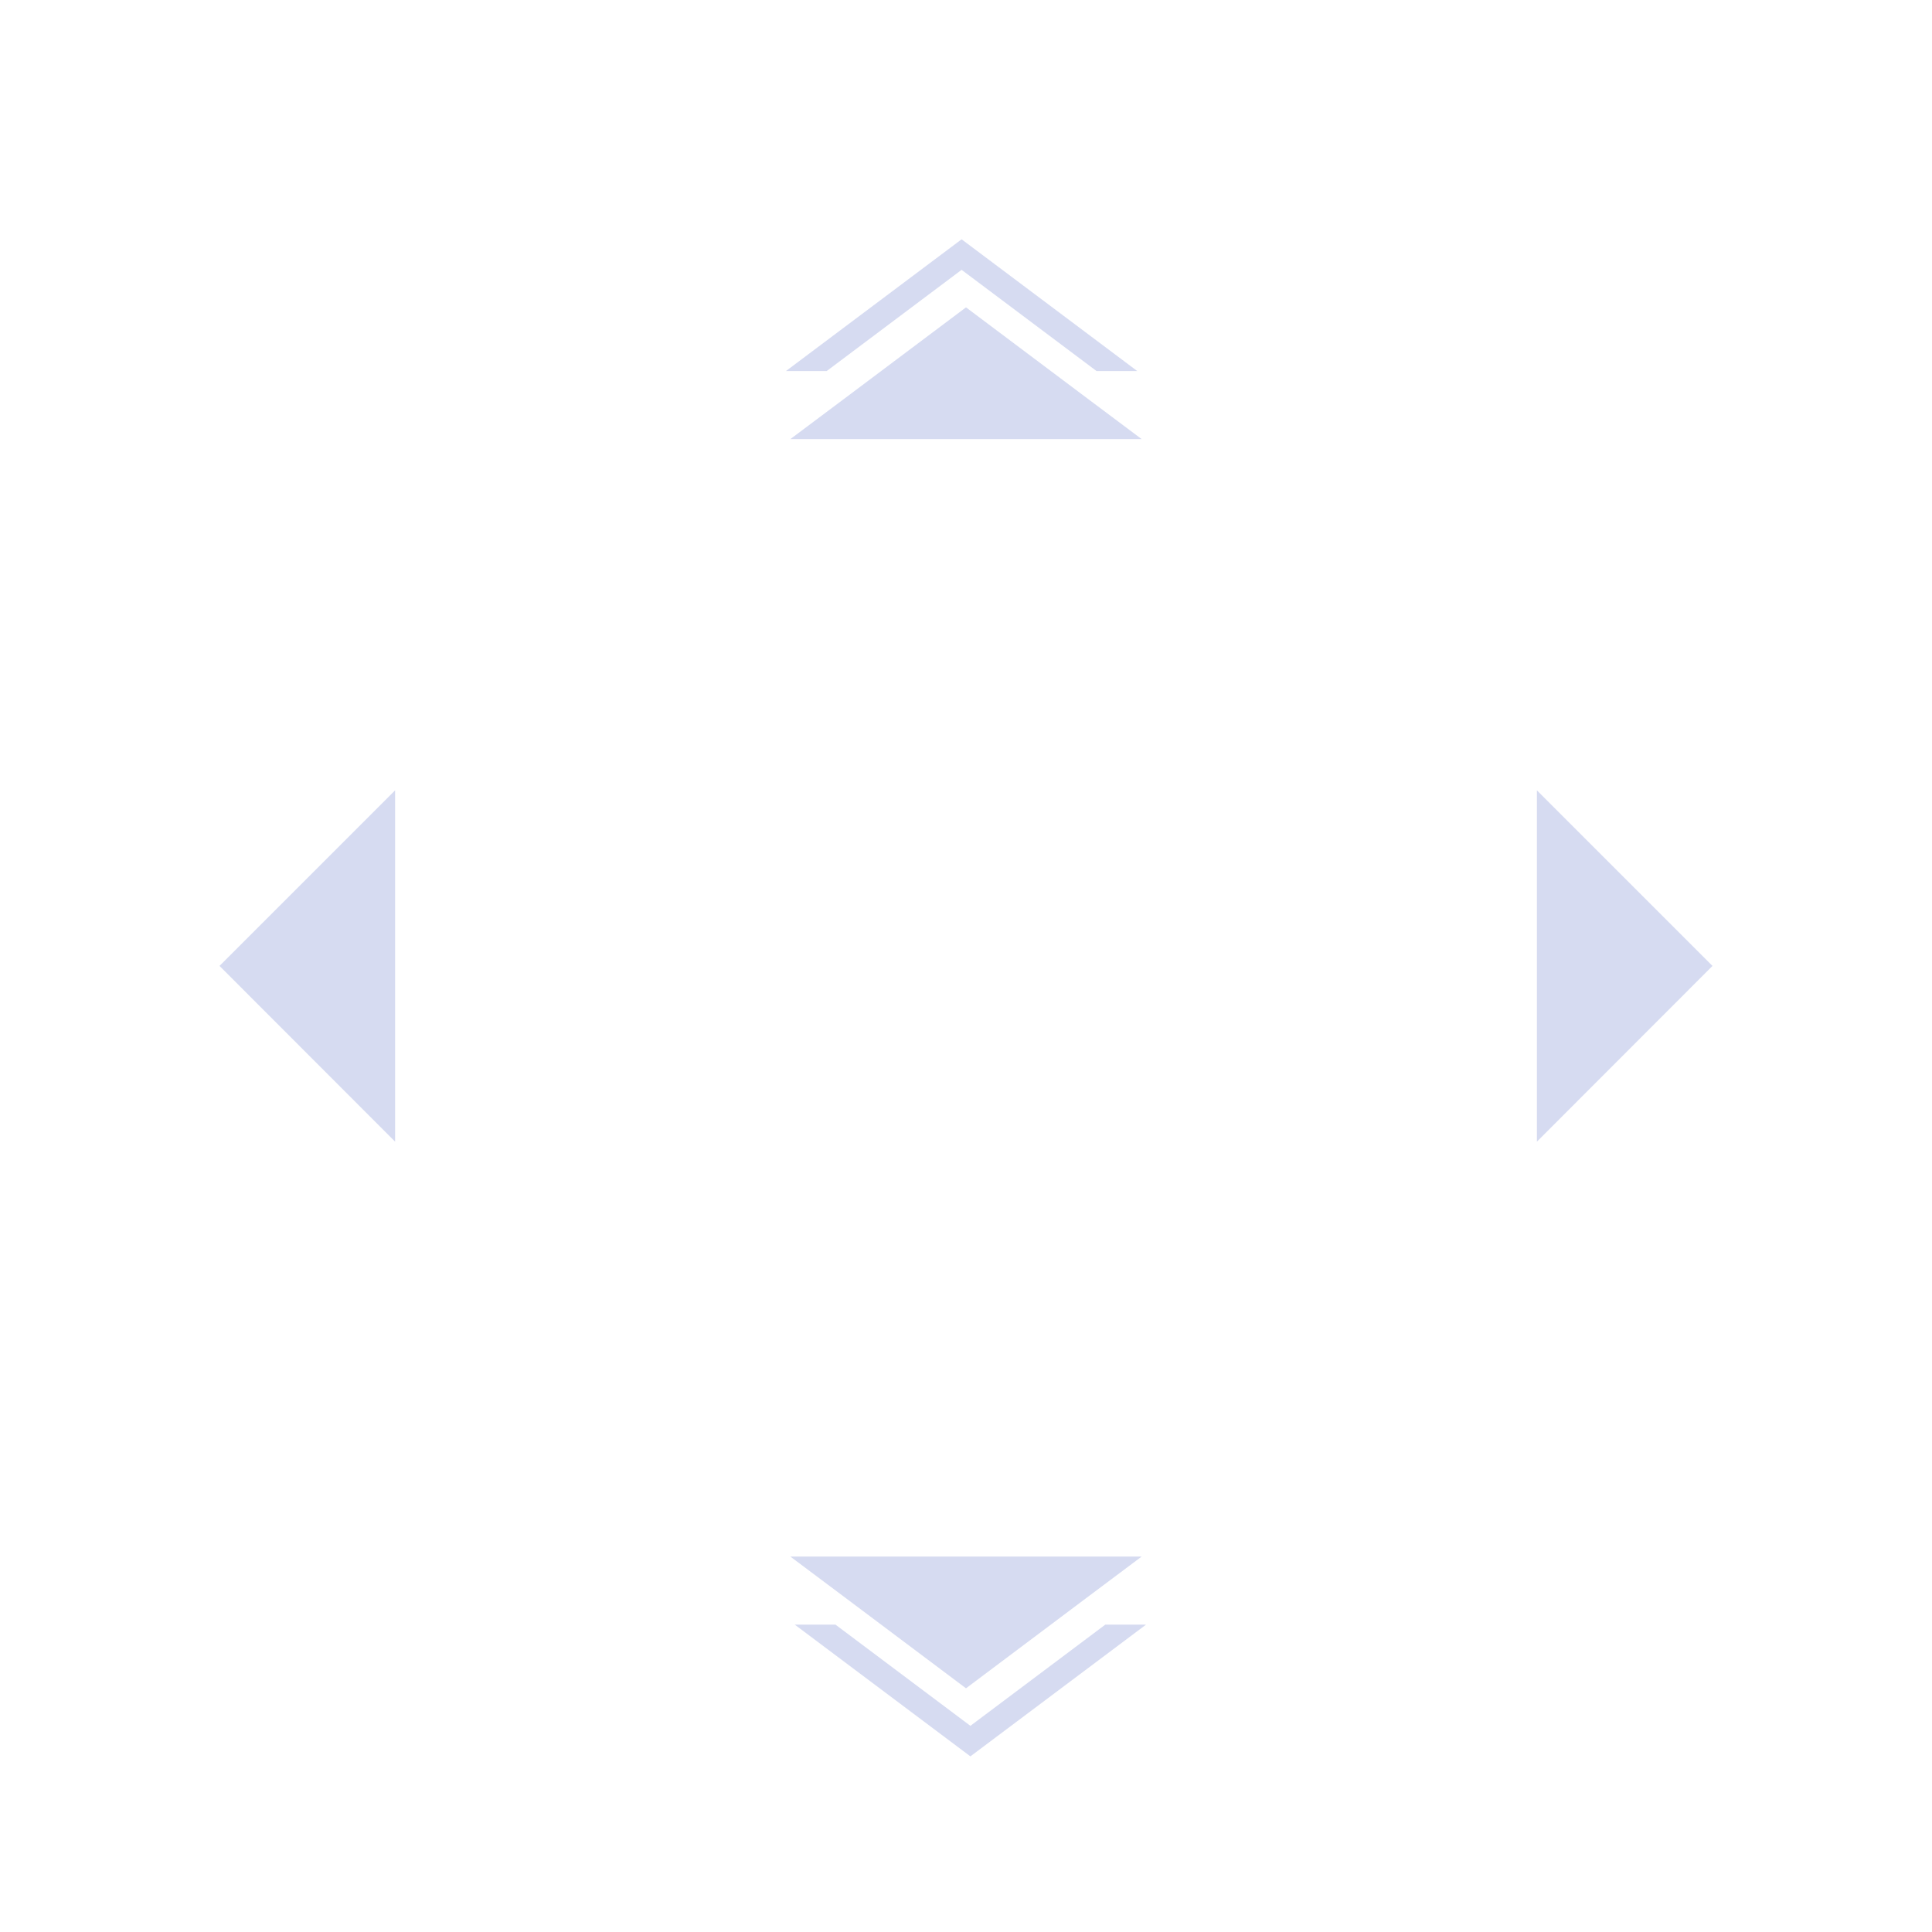
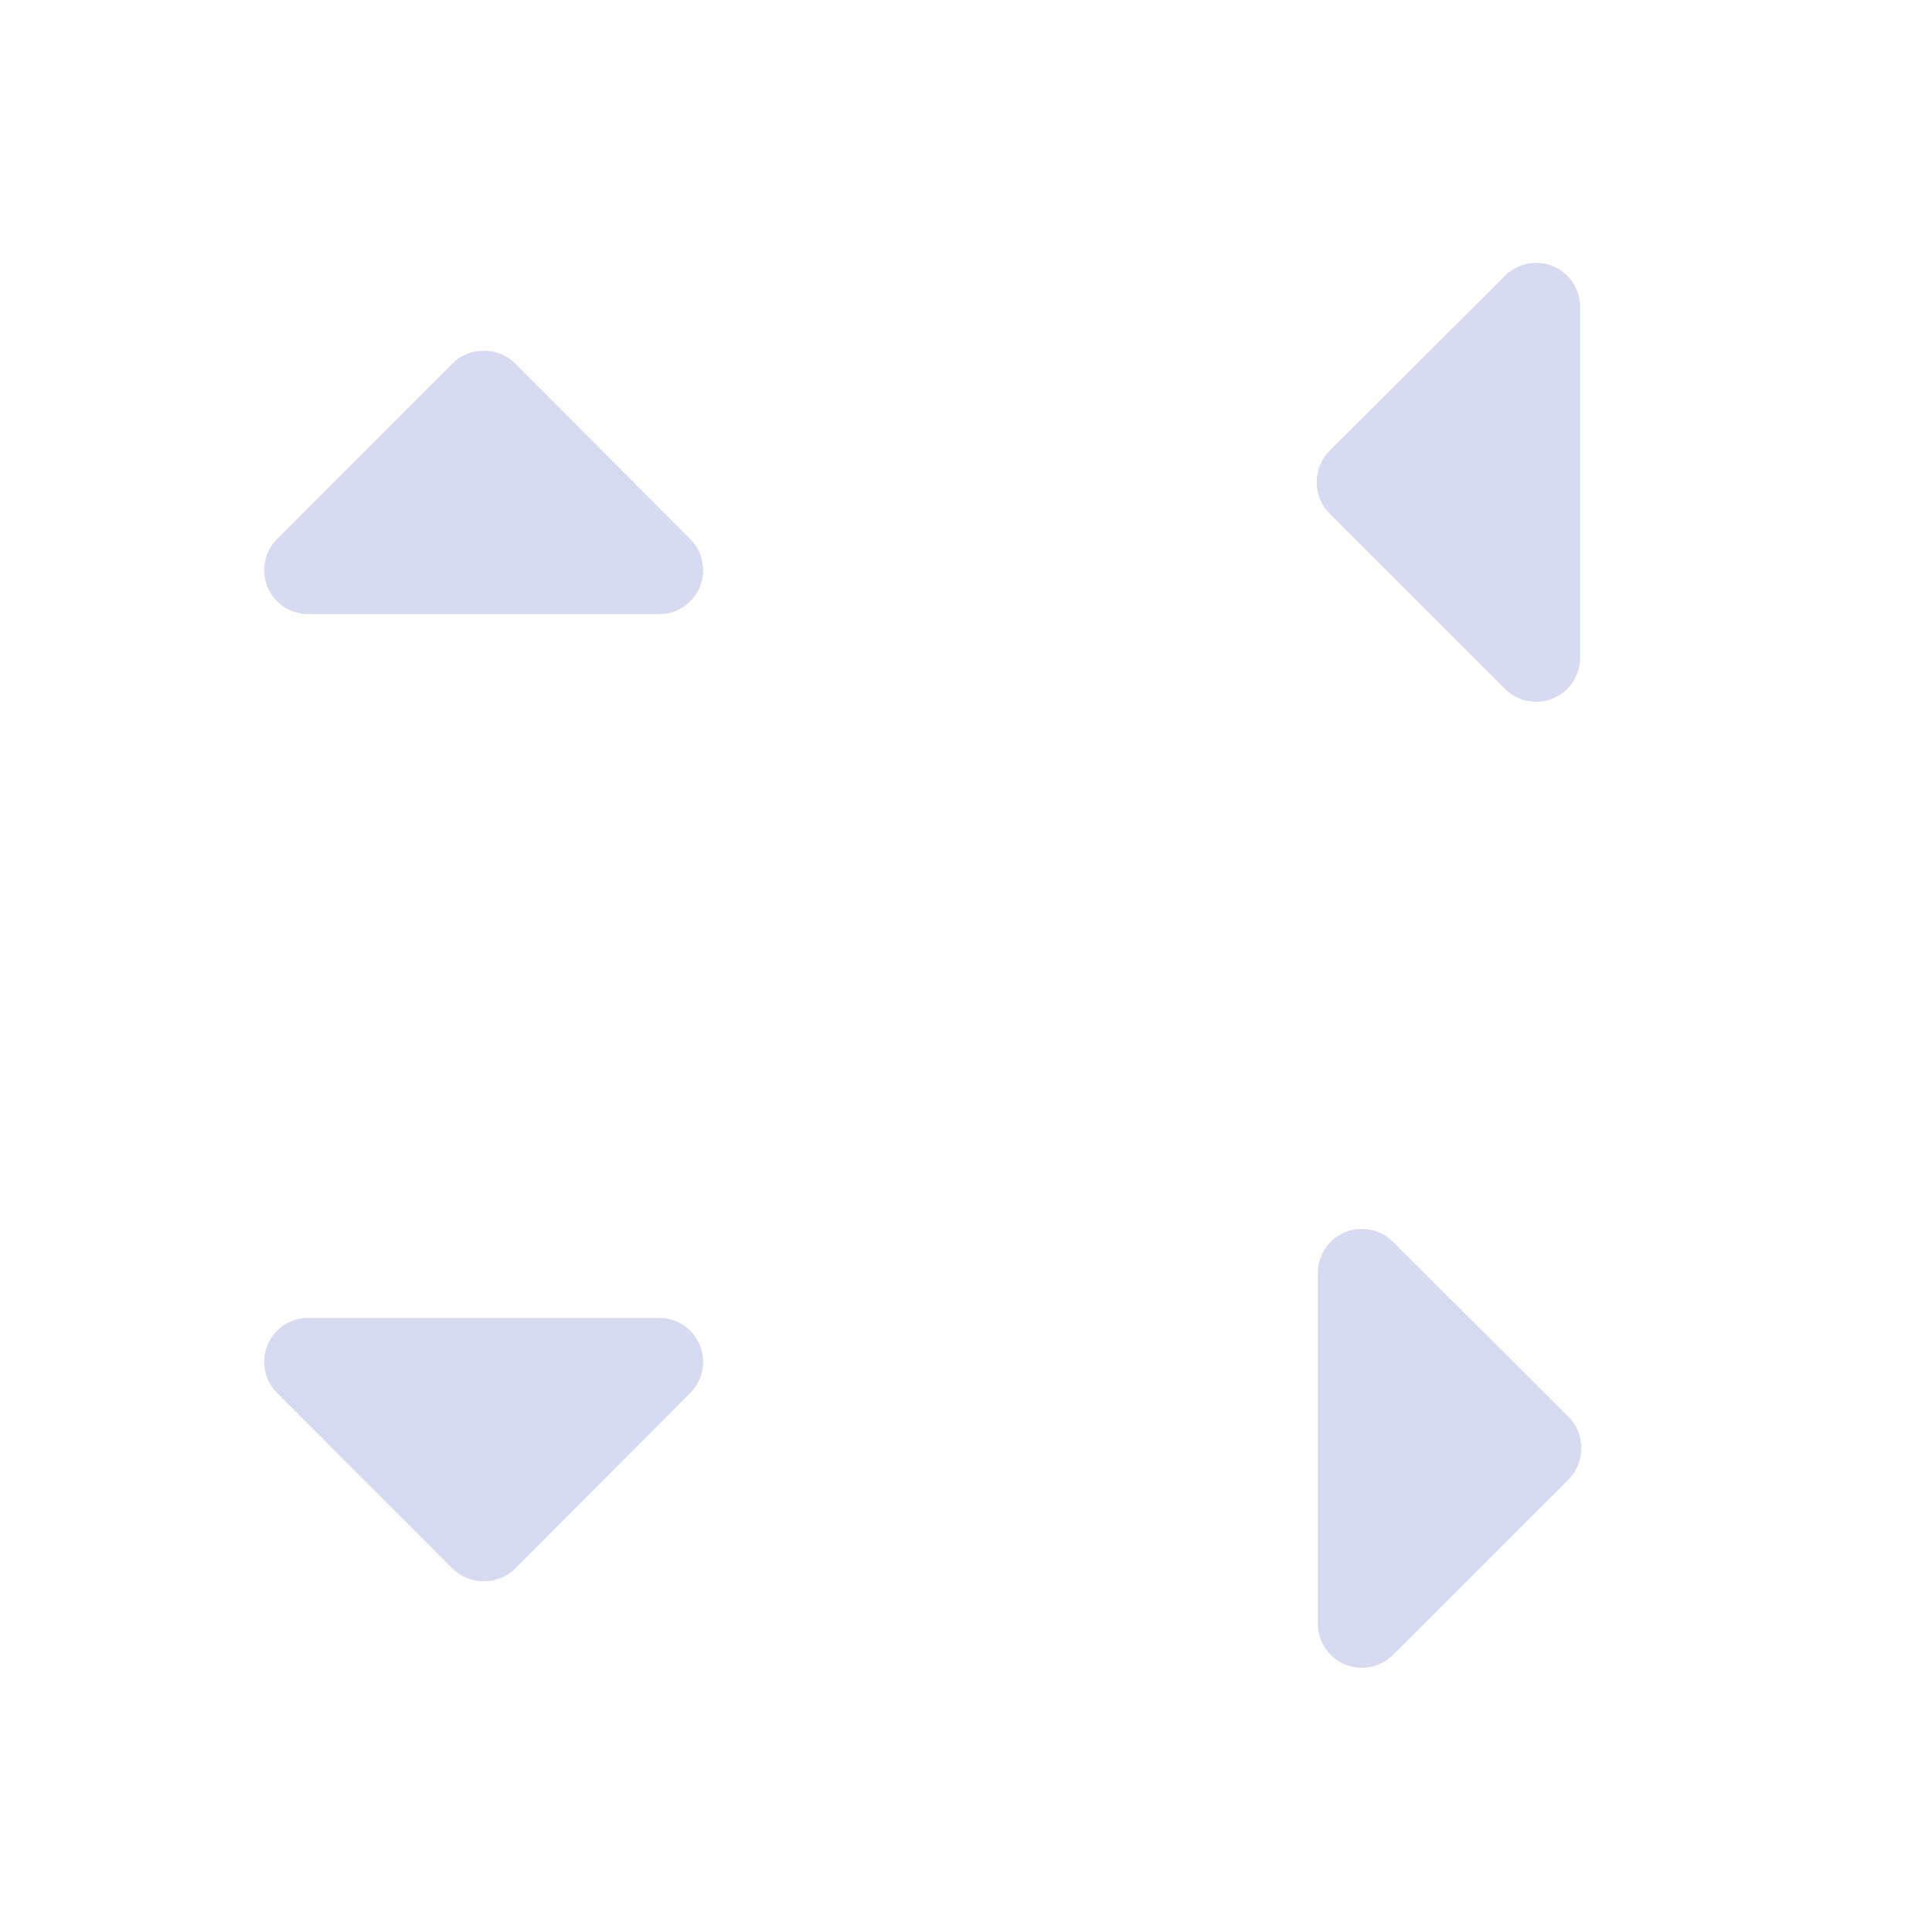
- <svg xmlns="http://www.w3.org/2000/svg" width="44" height="44" viewBox="0 0 44 44" id="svg2" version="1.1">
-   <defs id="defs4">
-     <style type="text/css" id="current-color-scheme" />
-   </defs>
-   <g id="layer1" transform="translate(-12.04164,-261.7459)">
-     <g id="right-arrow" transform="matrix(0,3.779526,-3.779526,0,1019.561,217.7459)" style="stroke-width:0.265">
-       <rect style="opacity:1;fill:none;fill-opacity:1;stroke:none;stroke-width:0.01;stroke-linecap:square;stroke-linejoin:miter;stroke-miterlimit:4;stroke-dasharray:none;stroke-dashoffset:0;stroke-opacity:1" id="rect4168" width="3.704" height="3.704" x="254.931" y="15.61" transform="matrix(0,1,1,0,0,0)" />
-       <path style="fill:#d6dbf1;fill-opacity:1;fill-rule:evenodd;stroke:none;stroke-width:0.07px;stroke-linecap:butt;stroke-linejoin:miter;stroke-opacity:1" d="m 17.462,256.254 -1.058,1.058 h 2.117 z" id="path4170" class="ColorScheme-Text" />
-     </g>
-     <g transform="matrix(0,3.779526,3.779526,0,-951.4776,217.7459)" id="left-arrow" style="stroke-width:0.265">
-       <rect transform="matrix(0,1,1,0,0,0)" y="15.61" x="254.931" height="3.704" width="3.704" id="rect4174" style="opacity:1;fill:none;fill-opacity:1;stroke:none;stroke-width:0.01;stroke-linecap:square;stroke-linejoin:miter;stroke-miterlimit:4;stroke-dasharray:none;stroke-dashoffset:0;stroke-opacity:1" />
-       <path id="path4176" d="m 17.462,256.254 -1.058,1.058 h 2.117 z" style="fill:#d6dbf1;fill-opacity:1;fill-rule:evenodd;stroke:none;stroke-width:0.07px;stroke-linecap:butt;stroke-linejoin:miter;stroke-opacity:1" class="ColorScheme-Text" />
-     </g>
-     <g id="up-arrow" transform="translate(0.05299335)">
-       <rect transform="matrix(0,1,1,0,0,0)" y="26.989" x="261.746" height="14" width="14" id="rect4241" style="fill:none;fill-opacity:1;stroke:none;stroke-width:0.037;stroke-linecap:square;stroke-linejoin:miter;stroke-miterlimit:4;stroke-dasharray:none;stroke-dashoffset:0;stroke-opacity:1" />
-       <polygon points="41.85,45.68 18.15,32 41.85,18.32 41.85,14.19 11,32 41.85,49.81 " id="polygon4" transform="matrix(0,0.09724473,-0.2245929,0,41.07562,266.1262)" style="fill:#d6dbf1;fill-opacity:1" />
-       <polygon points="43.85,44.52 53,49.81 53,14.19 43.85,19.48 22.15,32 " id="polygon6" transform="matrix(0,0.09724473,-0.2245929,0,41.17562,266.5919)" style="fill:#d6dbf1;fill-opacity:1" />
-     </g>
-     <g id="down-arrow" transform="translate(0.05299335)">
-       <rect style="fill:none;fill-opacity:1;stroke:none;stroke-width:0.037;stroke-linecap:square;stroke-linejoin:miter;stroke-miterlimit:4;stroke-dasharray:none;stroke-dashoffset:0;stroke-opacity:1" id="rect4162" width="14" height="14" x="-305.746" y="26.989" transform="rotate(-90)" />
-       <polygon points="11,32 41.85,49.81 41.85,45.68 18.15,32 41.85,18.32 41.85,14.19 " id="polygon4-3" transform="matrix(0,-0.09724473,0.2245929,0,26.90167,302.8156)" style="fill:#d6dbf1;fill-opacity:1" />
-       <polygon points="53,14.19 43.85,19.48 22.15,32 43.85,44.52 53,49.81 " id="polygon6-6" transform="matrix(0,-0.09724473,0.2245929,0,26.80167,302.3499)" style="fill:#d6dbf1;fill-opacity:1" />
-     </g>
+ <svg xmlns="http://www.w3.org/2000/svg" width="44" height="44" version="1.1" id="svg4">
+   <style id="style843" />
+   <defs id="defs4" />
+   <g id="down-arrow" transform="matrix(3.780069,0,0,3.780069,-2.986254,19.01375)" style="fill:#d6dbf1;fill-opacity:1">
+     <rect style="opacity:0.001;fill:#d6dbf1;fill-opacity:1" width="5.82" height="5.82" x="-6.61" y="0.79" transform="rotate(-90)" id="rect1" />
+     <path style="opacity:1;fill:#d6dbf1;fill-opacity:1" d="M 3.701,4.497 A 0.265,0.265 0 0 1 3.517,4.421 L 2.458,3.361 A 0.265,0.265 0 0 1 2.646,2.91 h 2.118 a 0.265,0.265 0 0 1 0.186,0.451 l -1.057,1.06 a 0.265,0.265 0 0 1 -0.192,0.076 z" id="path1" />
+   </g>
+   <g id="up-arrow" transform="matrix(3.780069,0,0,-3.780069,-2.986254,24.98626)" style="fill:#d6dbf1;fill-opacity:1">
+     <rect style="opacity:0.001;fill:#d6dbf1;fill-opacity:1" width="5.82" height="5.82" x="-6.61" y="0.79" transform="rotate(-90)" id="rect2" />
+     <path style="opacity:1;fill:#d6dbf1;fill-opacity:1" d="M 3.701,4.497 A 0.265,0.265 0 0 1 3.517,4.421 L 2.458,3.361 A 0.265,0.265 0 0 1 2.646,2.91 h 2.118 a 0.265,0.265 0 0 1 0.186,0.451 l -1.057,1.06 a 0.265,0.265 0 0 1 -0.192,0.076 z" id="path2" />
+   </g>
+   <g id="right-arrow" transform="matrix(0,-3.780069,3.780069,0,19.01375,46.98626)" style="fill:#d6dbf1;fill-opacity:1">
+     <rect style="opacity:0.001;fill:#d6dbf1;fill-opacity:1" width="5.82" height="5.82" x="-6.61" y="0.79" transform="rotate(-90)" id="rect3" />
+     <path style="opacity:1;fill:#d6dbf1;fill-opacity:1" d="M 3.701,4.497 A 0.265,0.265 0 0 1 3.517,4.421 L 2.458,3.361 A 0.265,0.265 0 0 1 2.646,2.91 h 2.118 a 0.265,0.265 0 0 1 0.186,0.451 l -1.057,1.06 a 0.265,0.265 0 0 1 -0.192,0.076 z" id="path3" />
+   </g>
+   <g id="left-arrow" transform="matrix(0,-3.780069,-3.780069,0,46.98625,24.98625)" style="fill:#d6dbf1;fill-opacity:1">
+     <rect style="opacity:0.001;fill:#d6dbf1;fill-opacity:1" width="5.82" height="5.82" x="-6.61" y="0.79" transform="rotate(-90)" id="rect4" />
+     <path style="opacity:1;fill:#d6dbf1;fill-opacity:1" d="M 3.701,4.497 A 0.265,0.265 0 0 1 3.517,4.421 L 2.458,3.361 A 0.265,0.265 0 0 1 2.646,2.91 h 2.118 a 0.265,0.265 0 0 1 0.186,0.451 l -1.057,1.06 a 0.265,0.265 0 0 1 -0.192,0.076 z" id="path4" />
  </g>
</svg>
